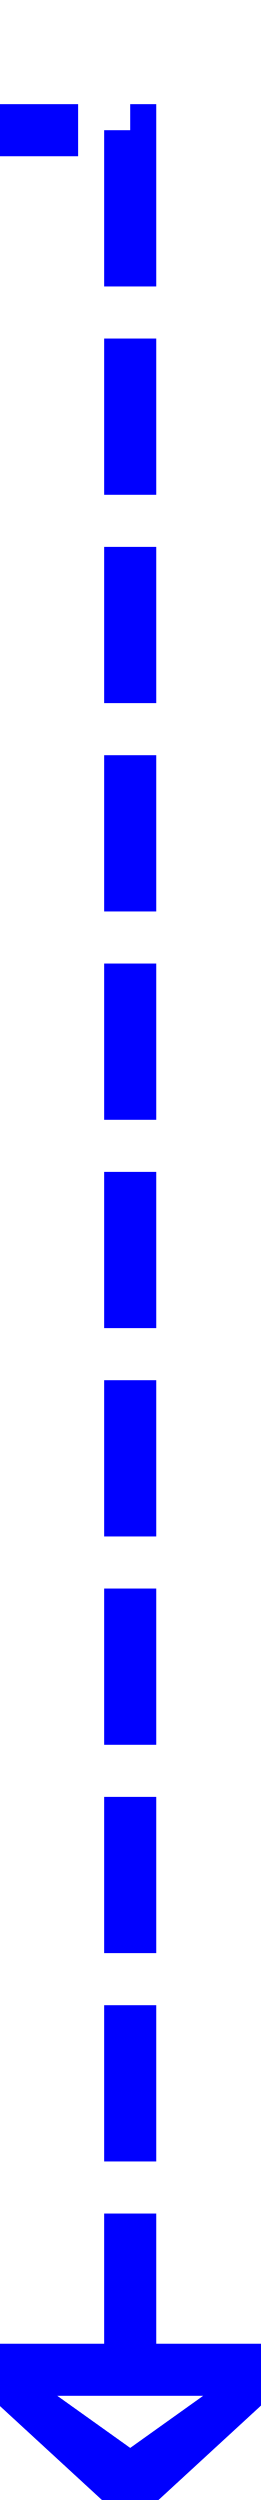
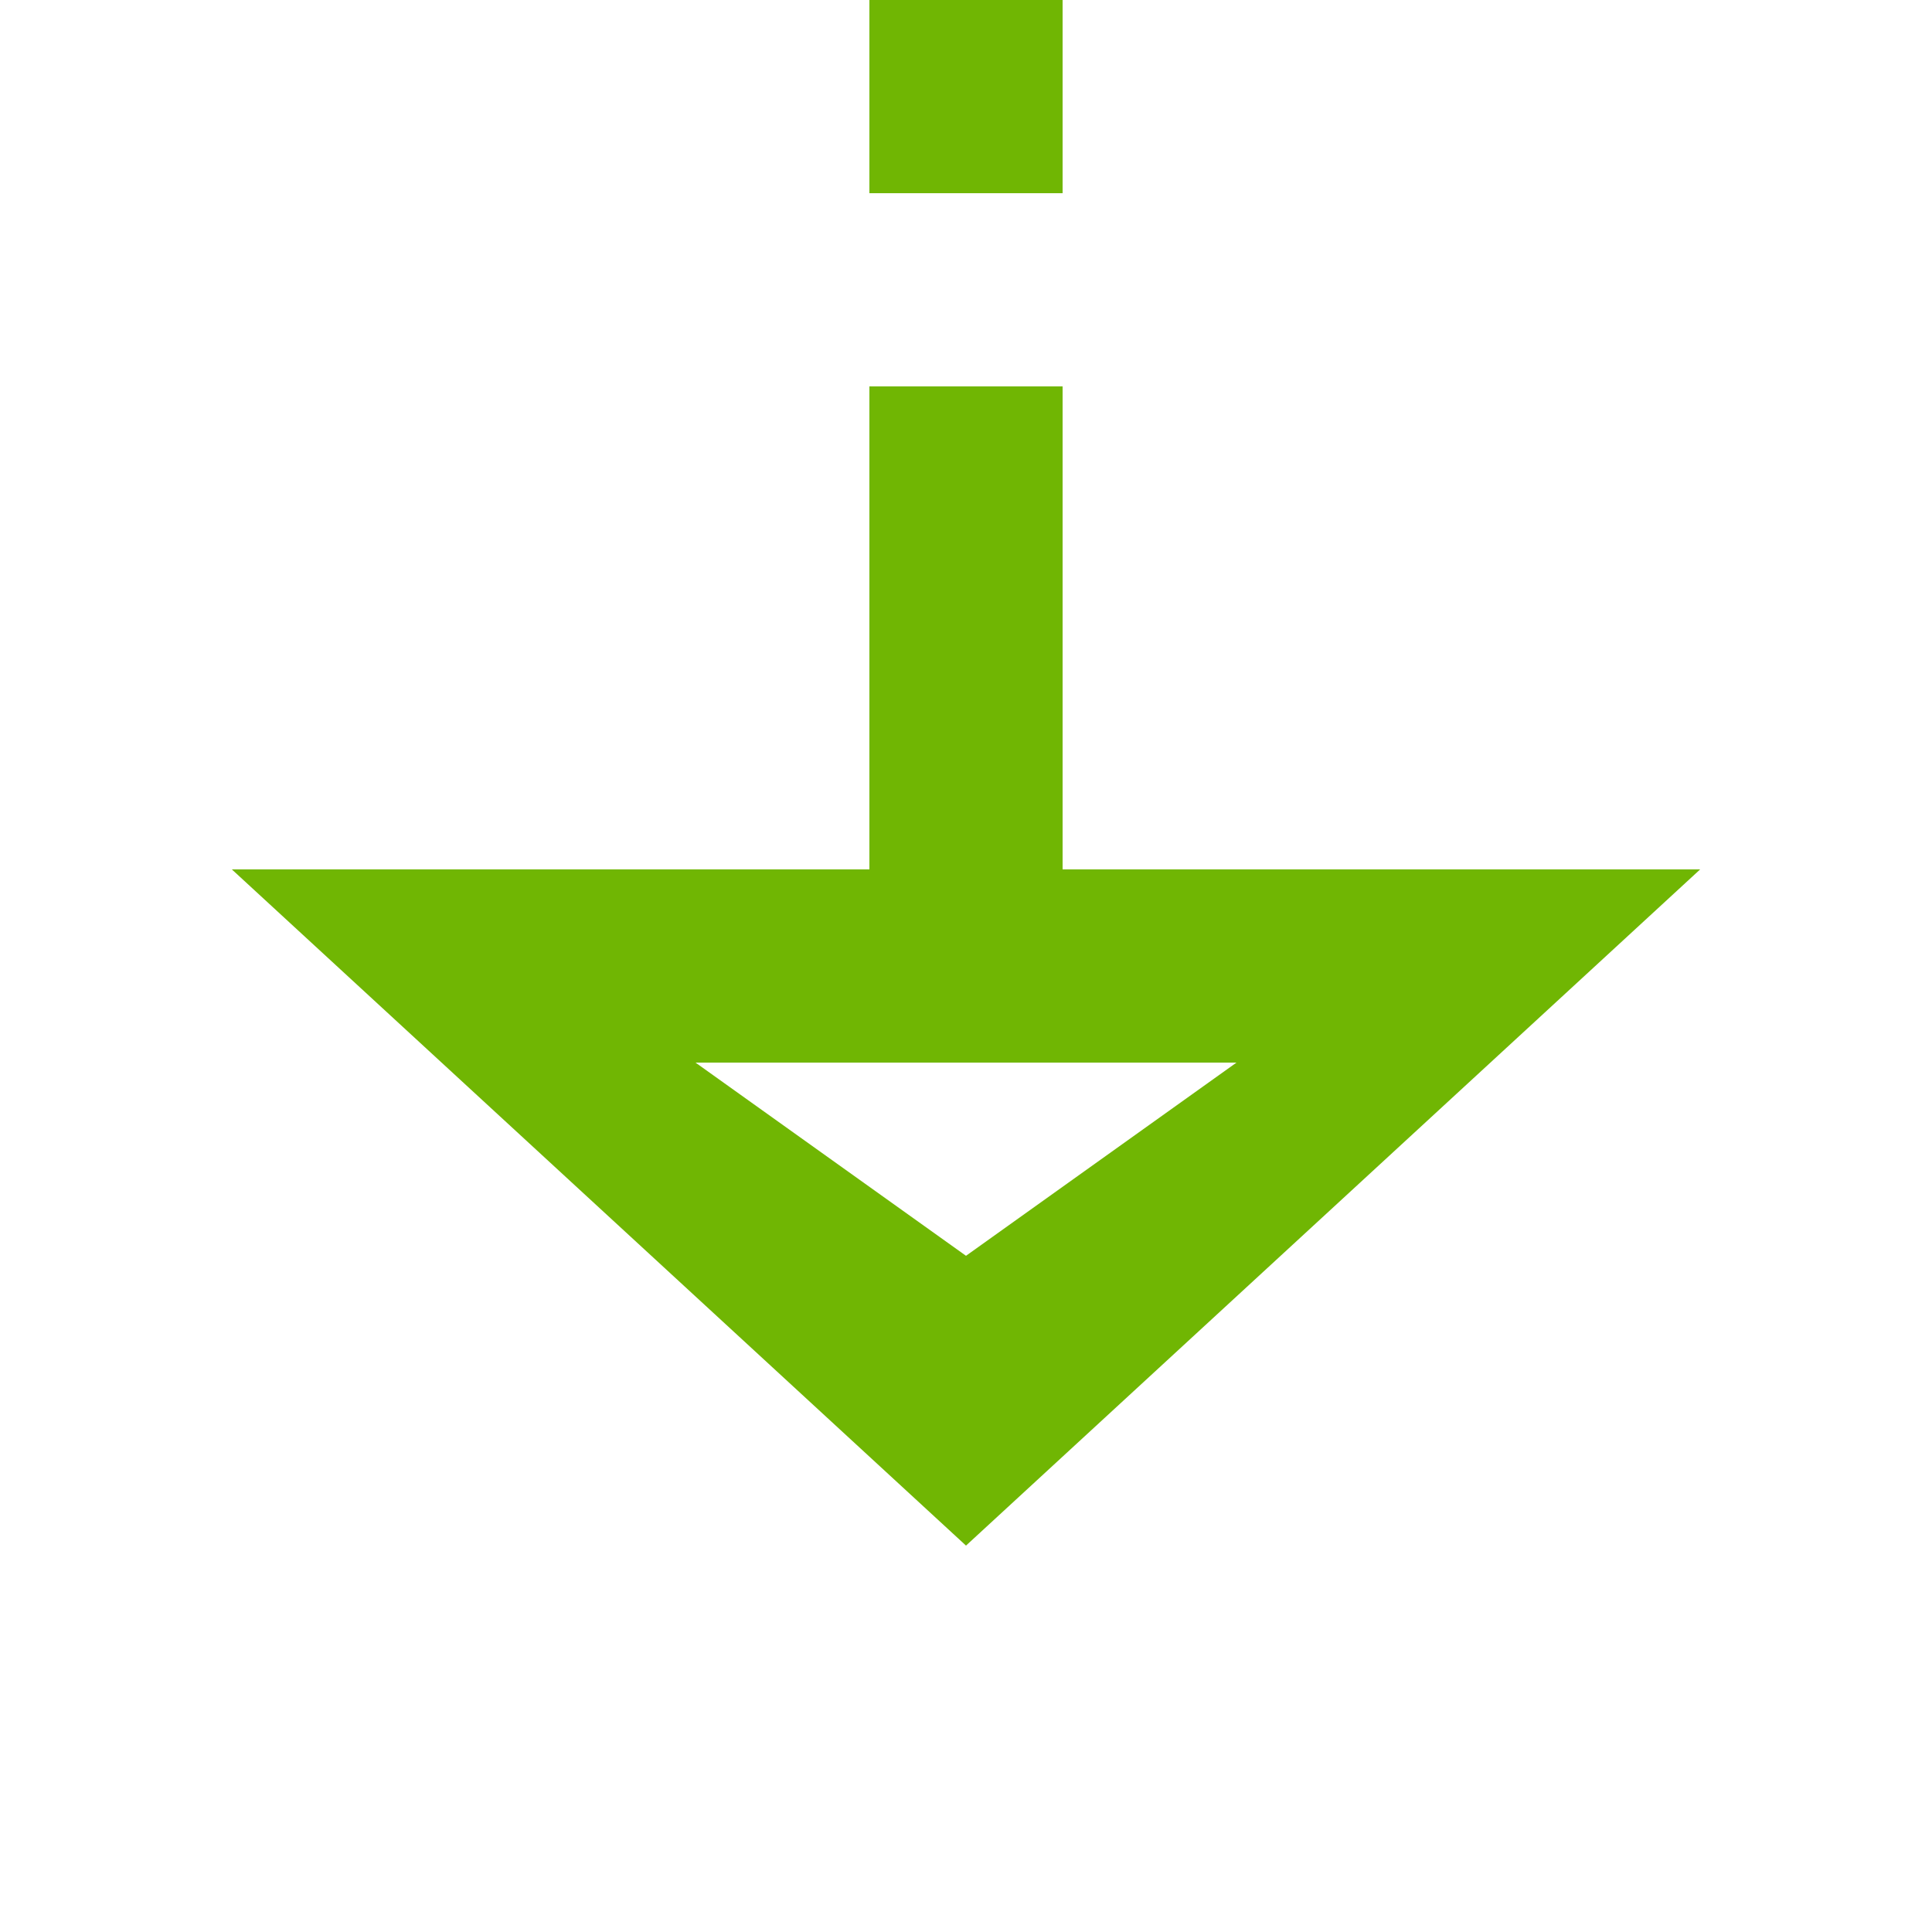
- <svg xmlns="http://www.w3.org/2000/svg" version="1.1" width="10px" height="96px" preserveAspectRatio="xMidYMin meet" viewBox="3561 513  8 96">
-   <path d="M 3342 309  L 3342 518  L 3565 518  L 3565 604  " stroke-width="2" stroke-dasharray="6,2" stroke="#0000ff" fill="none" />
-   <path d="M 3342 303  A 3.5 3.5 0 0 0 3338.5 306.5 A 3.5 3.5 0 0 0 3342 310 A 3.5 3.5 0 0 0 3345.5 306.5 A 3.5 3.5 0 0 0 3342 303 Z M 3342 305  A 1.5 1.5 0 0 1 3343.5 306.5 A 1.5 1.5 0 0 1 3342 308 A 1.5 1.5 0 0 1 3340.5 306.5 A 1.5 1.5 0 0 1 3342 305 Z M 3557.4 603  L 3565 610  L 3572.6 603  L 3557.4 603  Z M 3562.2 605  L 3567.8 605  L 3565 607  L 3562.2 605  Z " fill-rule="nonzero" fill="#0000ff" stroke="none" />
+ <svg xmlns="http://www.w3.org/2000/svg" version="1.1" width="20px" height="20px" preserveAspectRatio="xMinYMid meet" viewBox="3092 426  20 18">
+   <path d="M 3102 309  L 3102 435  " stroke-width="2" stroke-dasharray="6,2" stroke="#70b603" fill="none" />
+   <path d="M 3102 303  A 3.5 3.5 0 0 0 3098.5 306.5 A 3.5 3.5 0 0 0 3102 310 A 3.5 3.5 0 0 0 3105.5 306.5 A 3.5 3.5 0 0 0 3102 303 Z M 3102 305  A 1.5 1.5 0 0 1 3103.5 306.5 A 1.5 1.5 0 0 1 3102 308 A 1.5 1.5 0 0 1 3100.5 306.5 A 1.5 1.5 0 0 1 3102 305 Z M 3094.4 434  L 3102 441  L 3109.6 434  L 3094.4 434  Z M 3099.2 436  L 3104.8 436  L 3102 438  L 3099.2 436  Z " fill-rule="nonzero" fill="#70b603" stroke="none" />
</svg>
